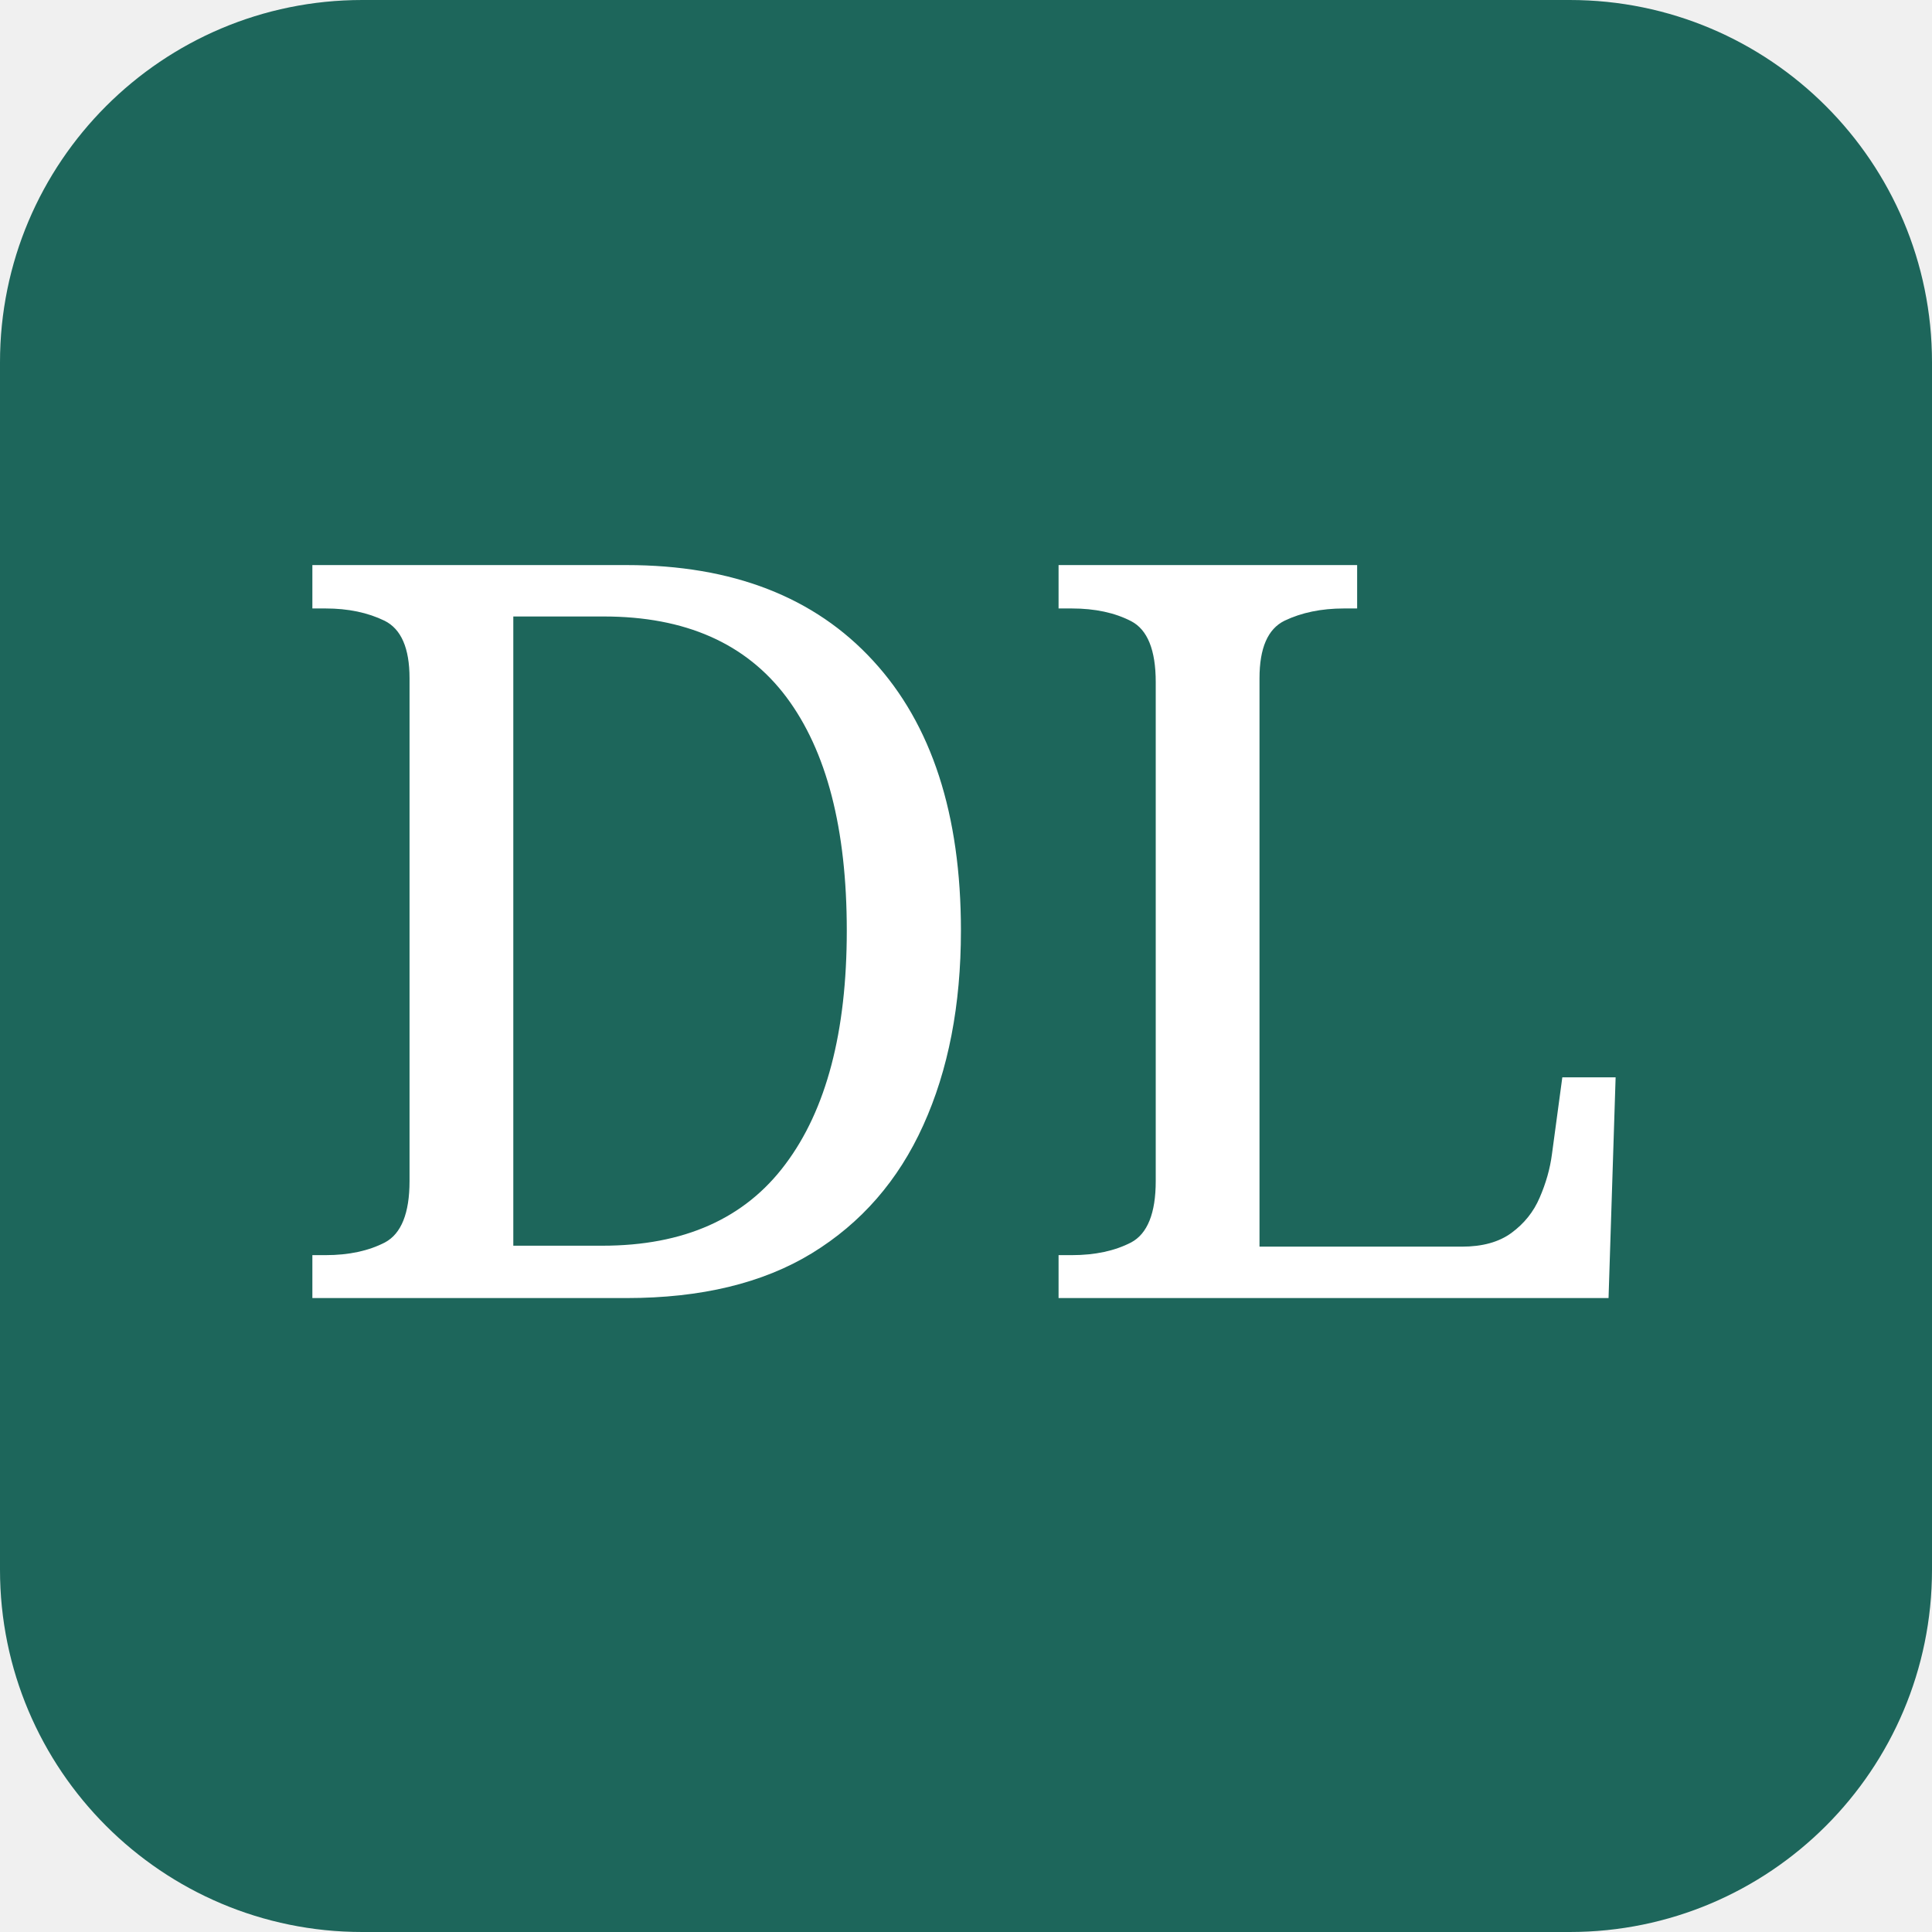
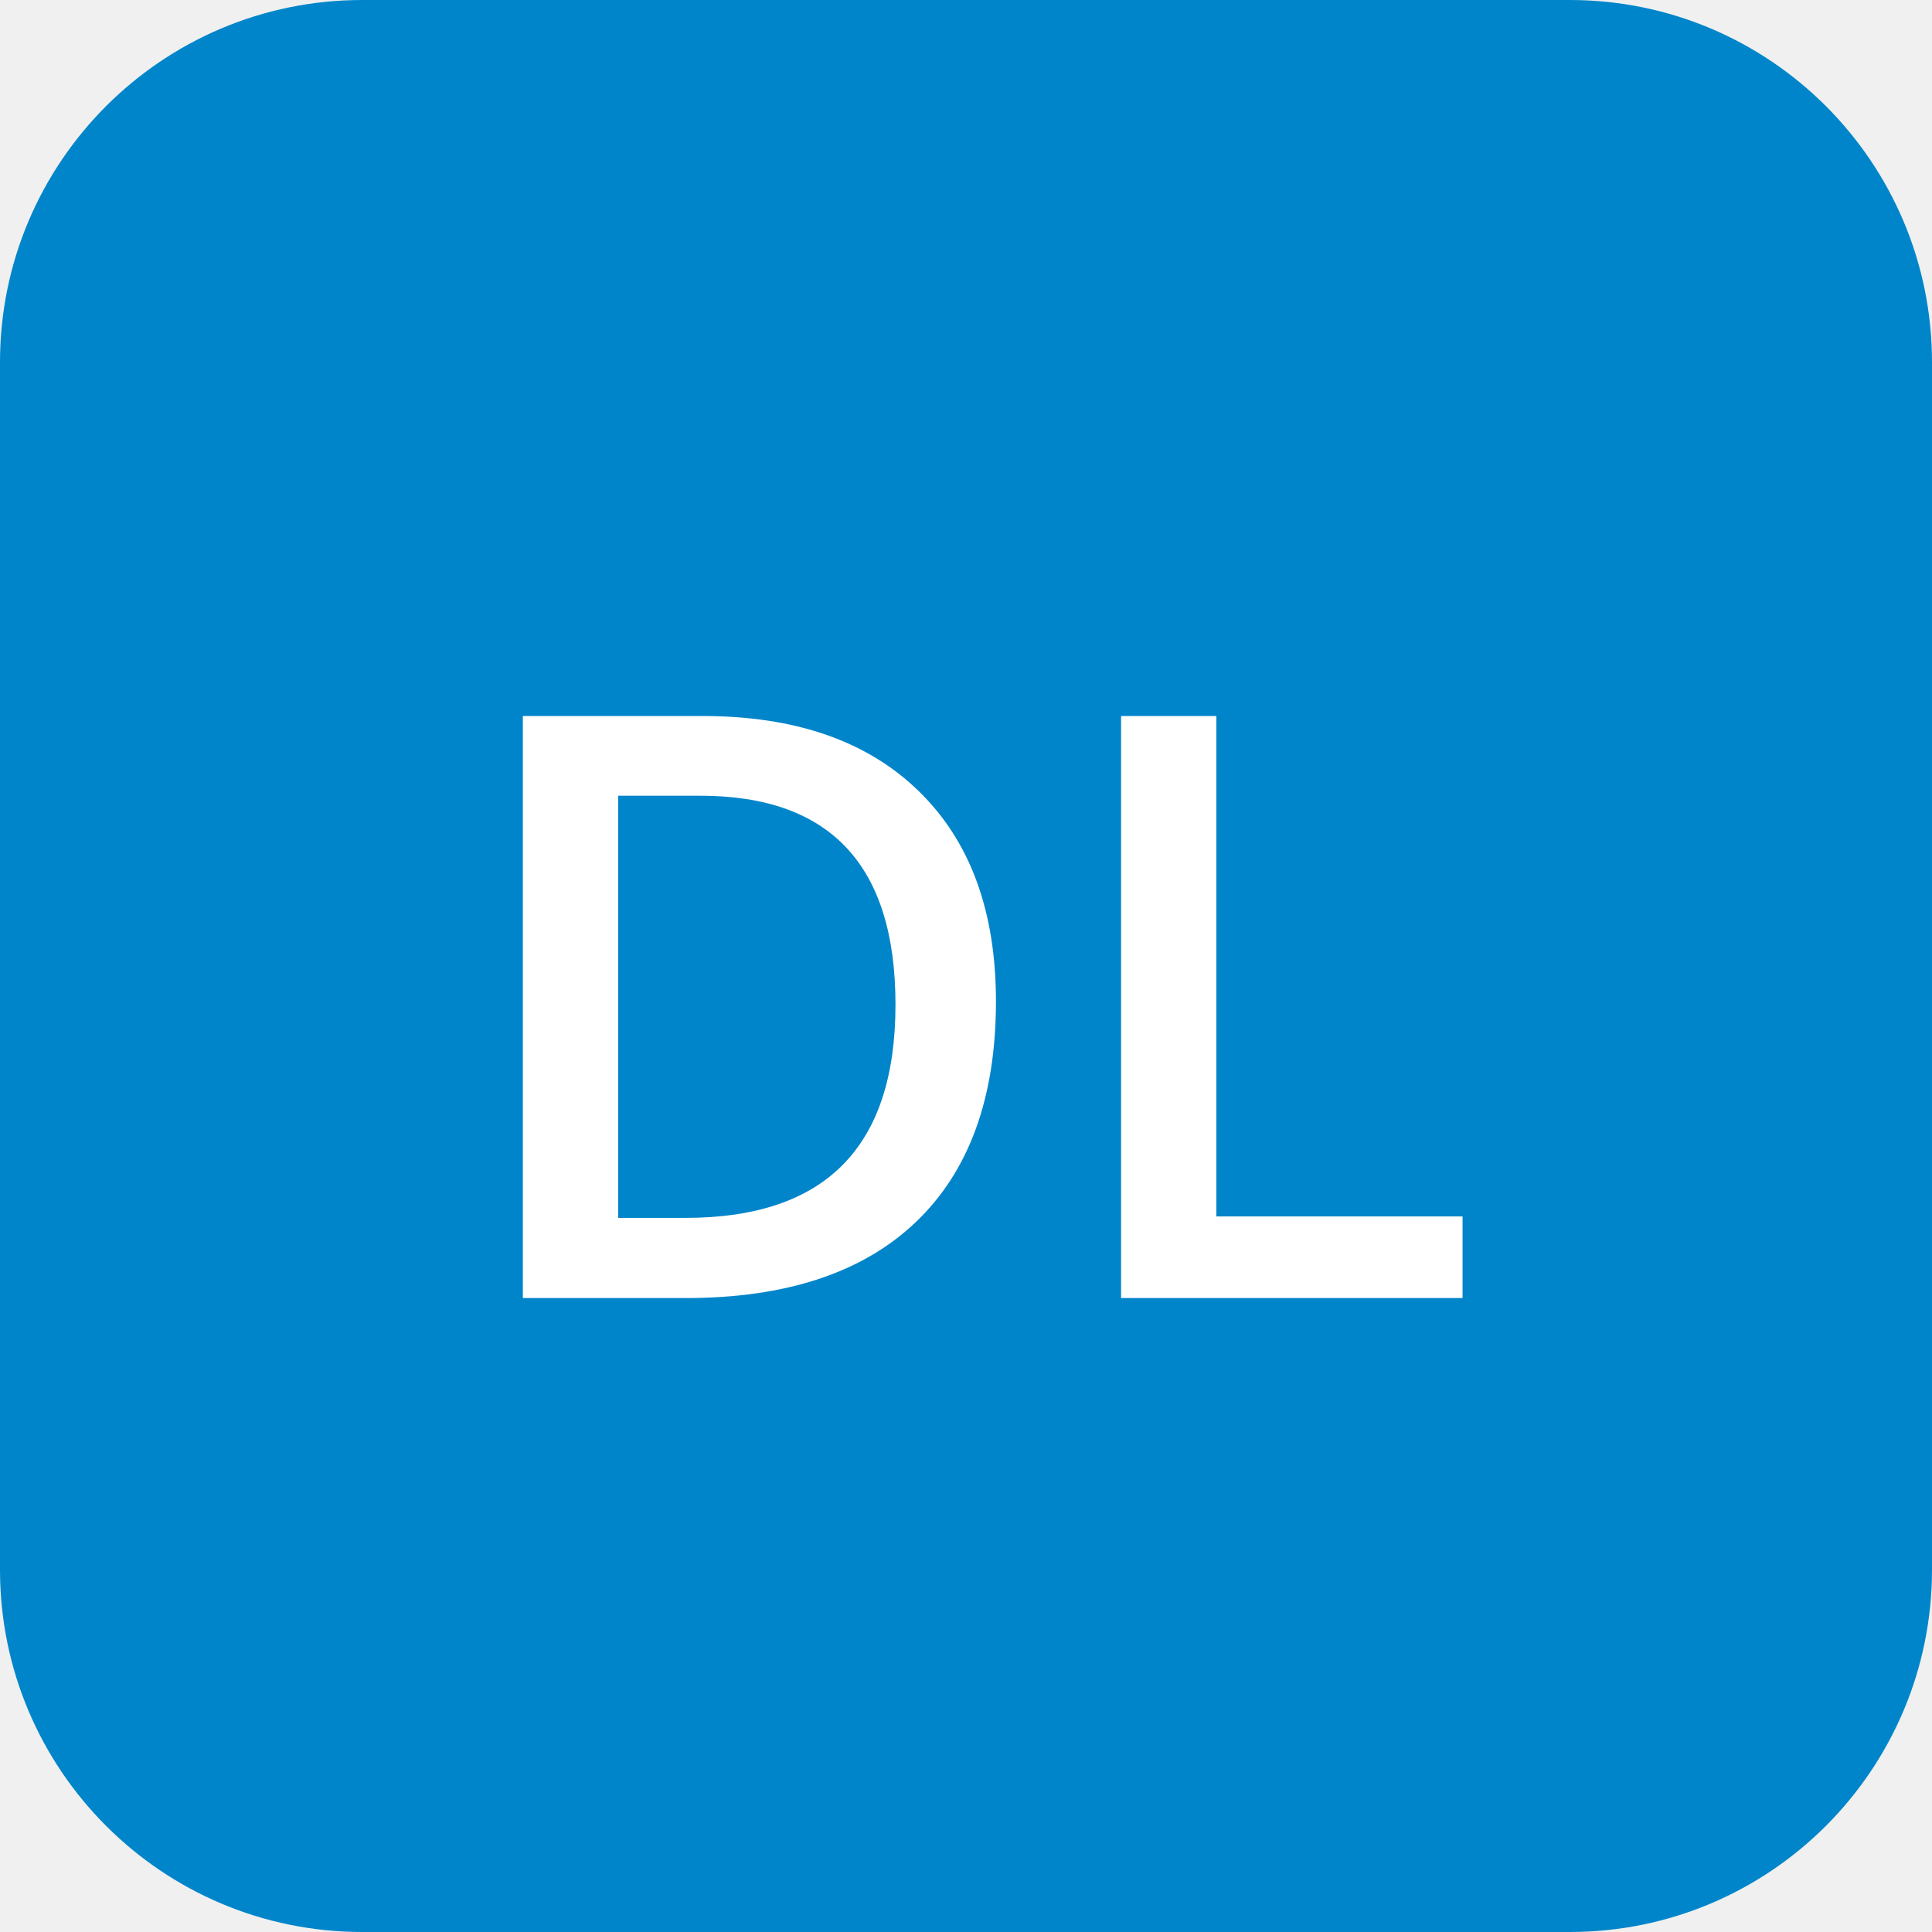
<svg xmlns="http://www.w3.org/2000/svg" viewBox="0 0 64 64">
-   <rect width="64" height="64" rx="12" fill="#1d665b" />
-   <text x="32" y="43" text-anchor="middle" font-family="Georgia,serif" font-size="34" fill="#fff">DL</text>
+   <rect width="64" height="64" rx="12" fill="#0085ca" />
+   <text x="32" y="43" text-anchor="middle" font-family="Open Sans,Arial,sans-serif" font-size="27" font-weight="600" fill="#fff">DL</text>
</svg>
